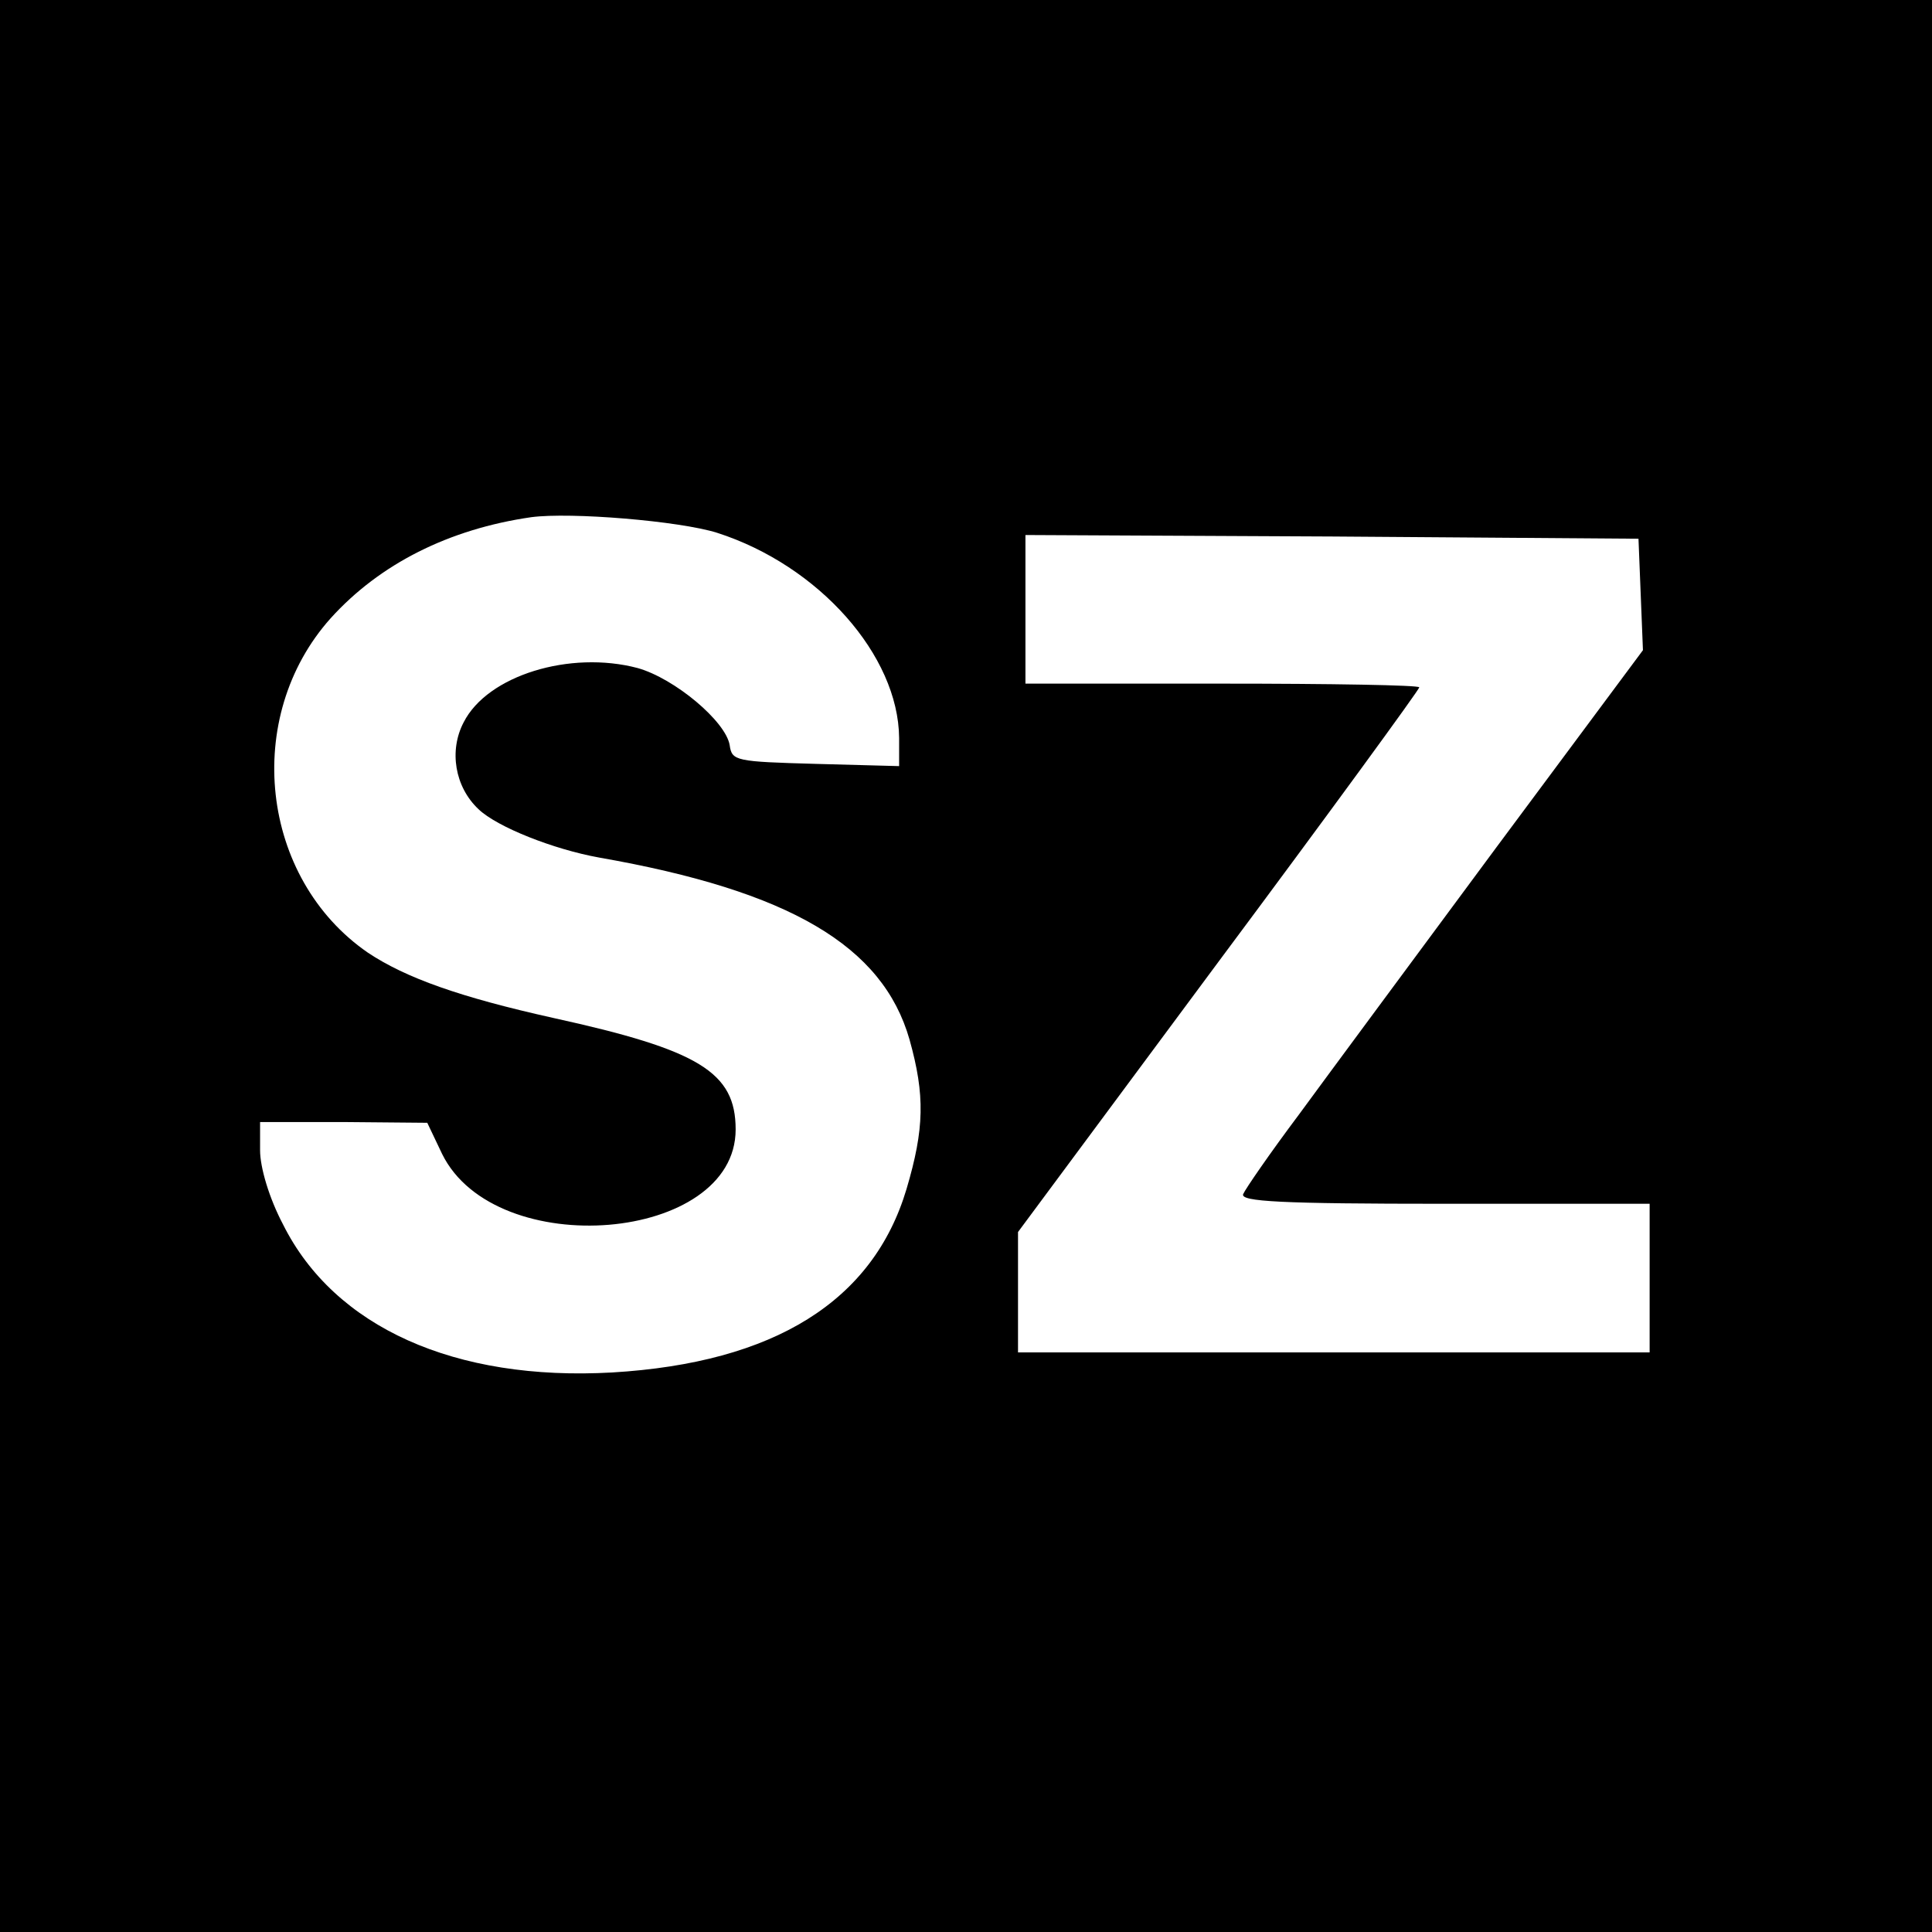
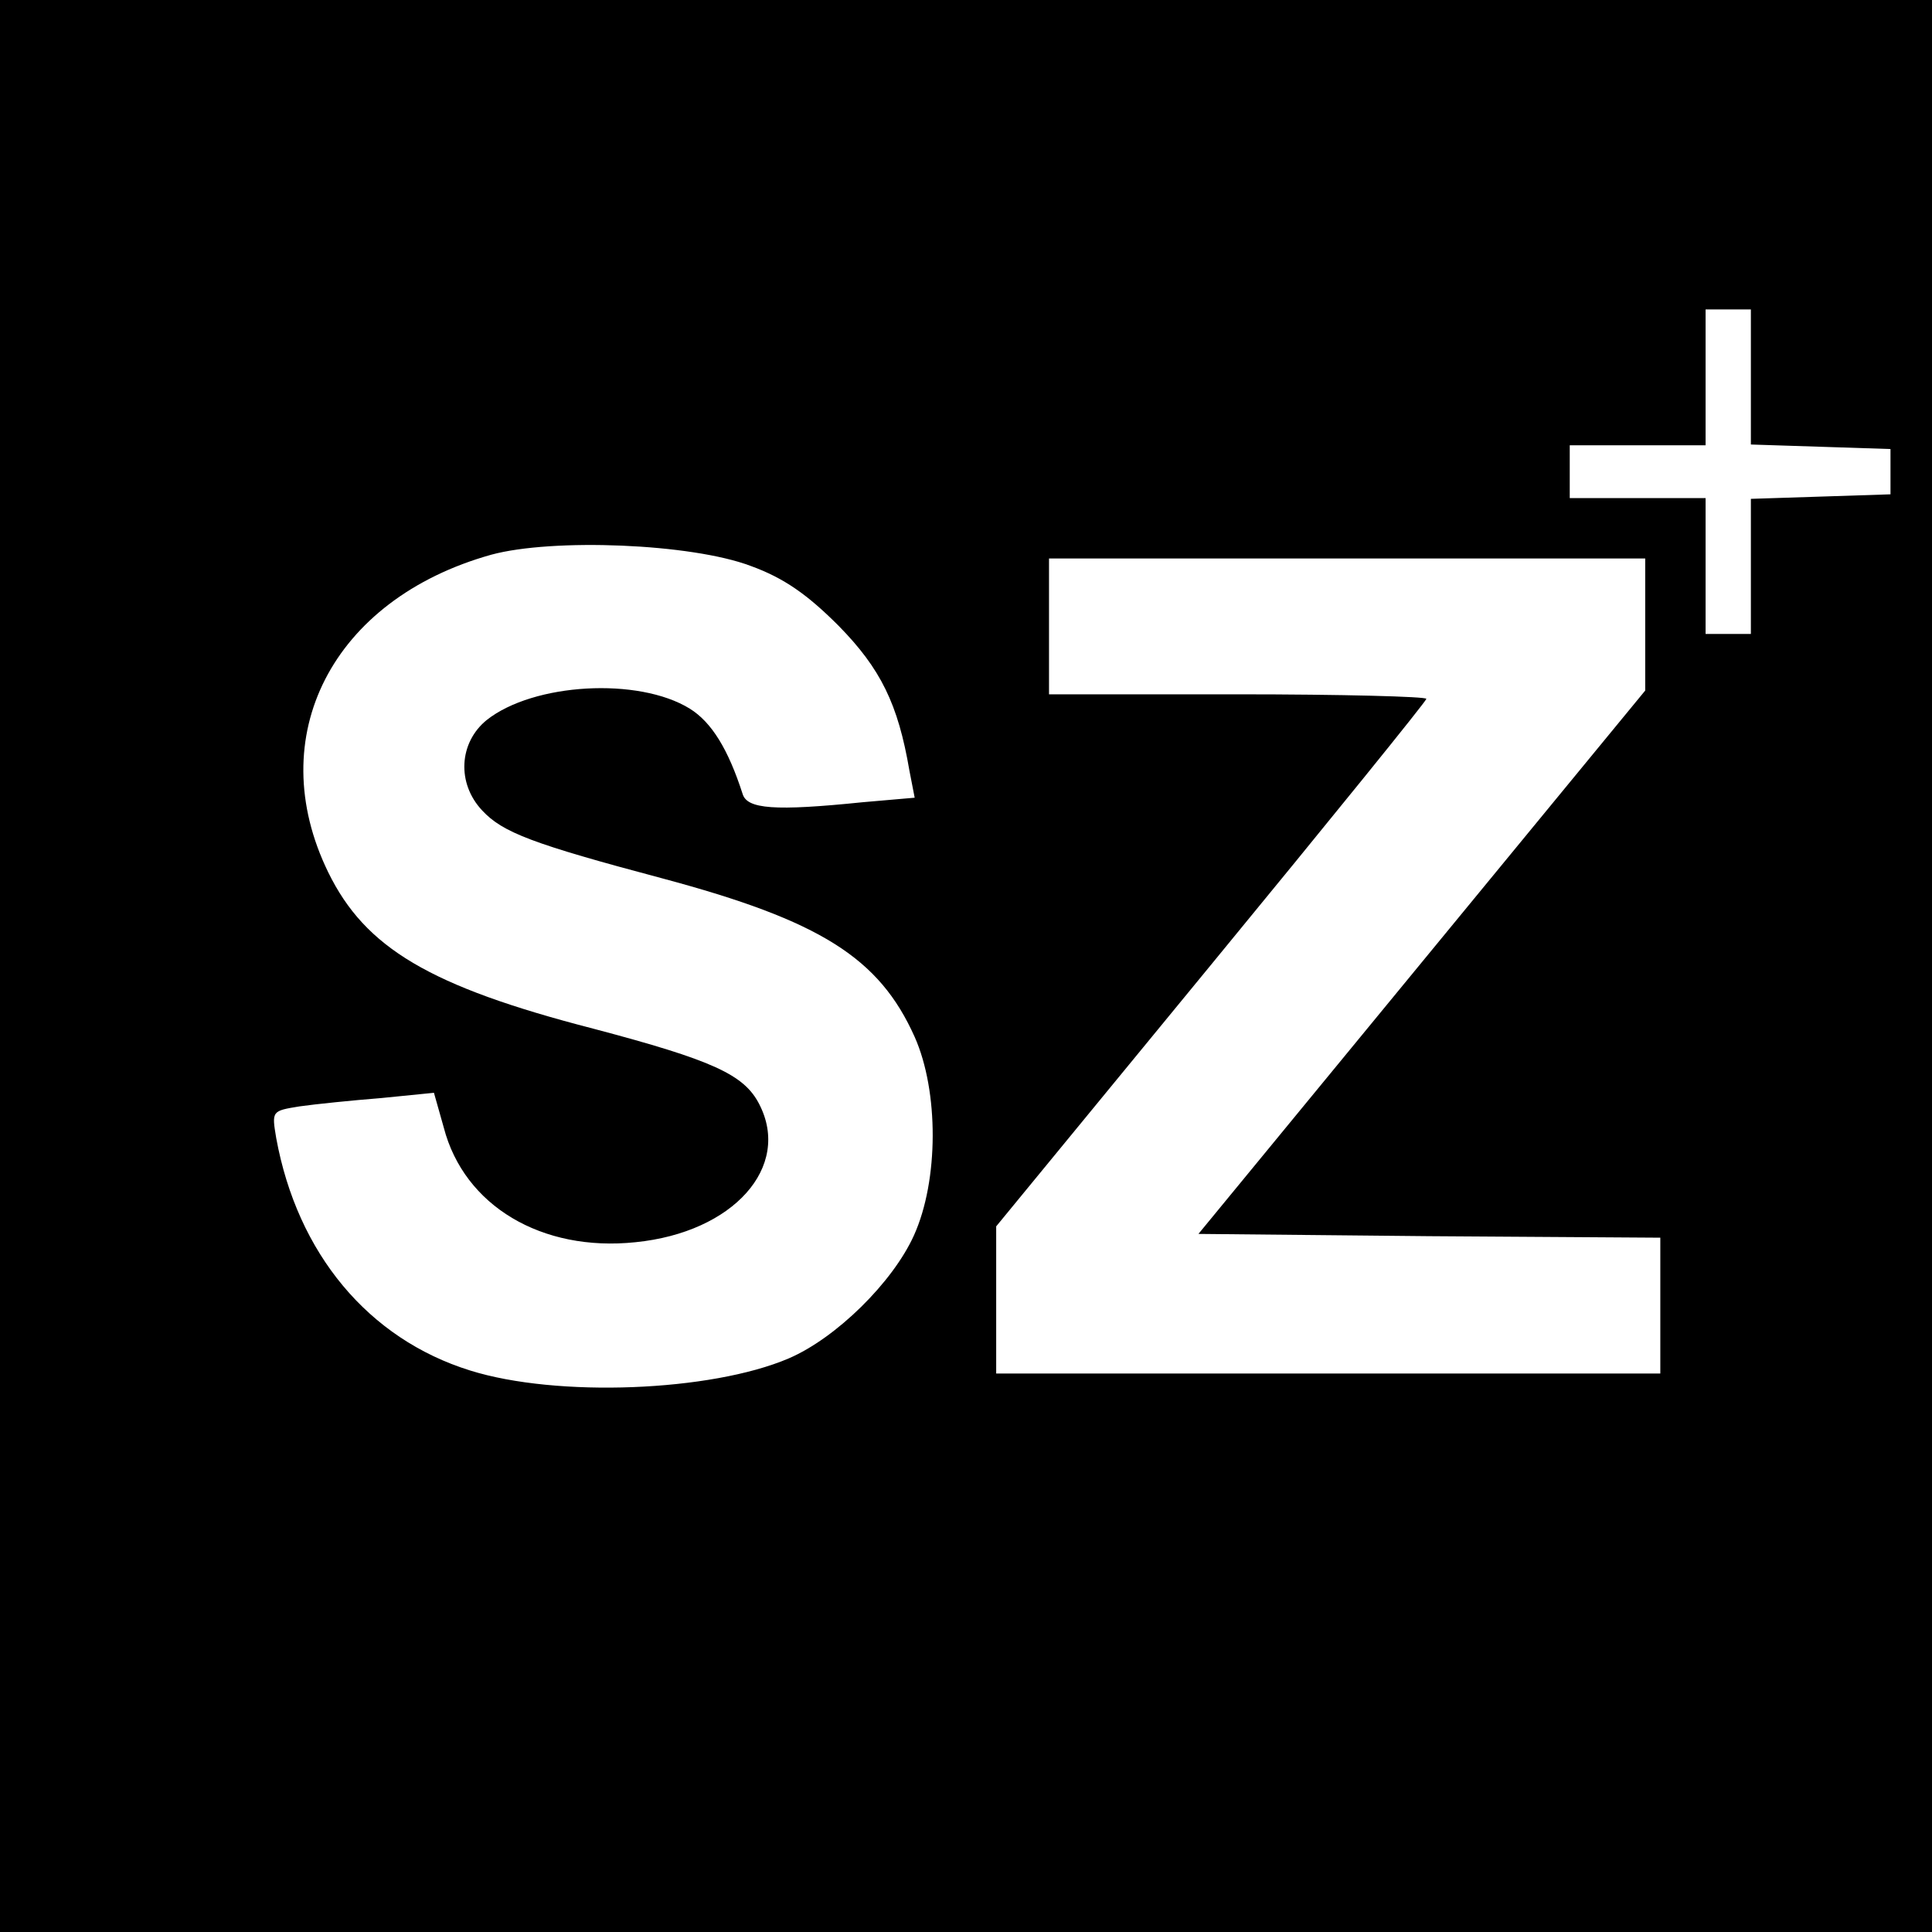
- <svg xmlns="http://www.w3.org/2000/svg" version="1.0" width="260pt" height="260pt" viewBox="0 0 260 260" preserveAspectRatio="xMidYMid meet">
-   <g transform="translate(0,260) scale(0.1,-0.1)" fill="#000000" stroke="none">
-     <path d="M0 1300 l0 -1300 1300 0 1300 0 0 1300 0 1300 -1300 0 -1300 0 0 -1300z m965 583 c137 -44 244 -165 245 -276 l0 -38 -112 3 c-108 3 -113 4 -116 25 -5 32 -74 90 -124 104 -91 24 -202 -10 -234 -73 -20 -38 -12 -87 20 -117 25 -24 101 -54 162 -65 257 -45 382 -119 418 -245 21 -75 20 -120 -4 -201 -45 -151 -178 -234 -396 -247 -212 -12 -374 61 -443 199 -19 36 -31 77 -31 100 l0 38 113 0 112 -1 20 -42 c72 -146 395 -119 395 33 0 77 -49 107 -245 150 -126 28 -199 54 -250 88 -145 100 -169 317 -50 450 66 73 159 120 270 136 53 7 199 -5 250 -21z m1243 -83 l3 -75 -197 -265 c-108 -146 -228 -308 -266 -360 -39 -52 -72 -100 -75 -107 -4 -10 50 -13 271 -13 l276 0 0 -100 0 -100 -425 0 -425 0 0 81 0 81 270 364 c149 200 270 366 270 369 0 3 -119 5 -265 5 l-265 0 0 100 0 100 413 -2 412 -3 3 -75z" />
+ <svg xmlns="http://www.w3.org/2000/svg" version="1.0" width="256pt" height="256pt" viewBox="0 0 256 256" preserveAspectRatio="xMidYMid meet">
+   <g transform="translate(0,256) scale(0.1,-0.1)" fill="#000000" stroke="none">
+     <path d="M0 1280 l0 -1280 1280 0 1280 0 0 1280 0 1280 -1280 0 -1280 0 0 -1280z m2320 780 l0 -89 93 -3 92 -3 0 -30 0 -30 -92 -3 -93 -3 0 -89 0 -90 -30 0 -30 0 0 90 0 90 -90 0 -90 0 0 35 0 35 90 0 90 0 0 90 0 90 30 0 30 0 0 -90z m-1325 -250 c44 -16 75 -38 116 -79 56 -57 79 -104 94 -192 l7 -36 -69 -6 c-117 -12 -153 -9 -159 11 -19 59 -41 95 -70 113 -68 42 -207 34 -269 -15 -37 -30 -40 -84 -6 -120 27 -29 66 -44 239 -90 209 -56 287 -105 334 -210 32 -72 32 -190 -1 -263 -28 -62 -103 -136 -166 -163 -103 -44 -307 -52 -422 -16 -135 42 -229 155 -257 308 -6 36 -6 36 31 42 21 3 70 8 108 11 l70 7 13 -46 c27 -104 130 -165 254 -152 130 13 207 100 164 183 -20 39 -61 58 -220 100 -217 56 -302 107 -351 207 -88 180 5 362 216 421 81 22 265 15 344 -15z m1185 -77 l0 -88 -296 -360 -296 -360 306 -3 306 -2 0 -90 0 -90 -440 0 -440 0 0 98 0 97 285 347 c157 191 285 349 285 352 0 3 -112 6 -250 6 l-250 0 0 90 0 90 395 0 395 0 0 -87z" />
  </g>
</svg>
